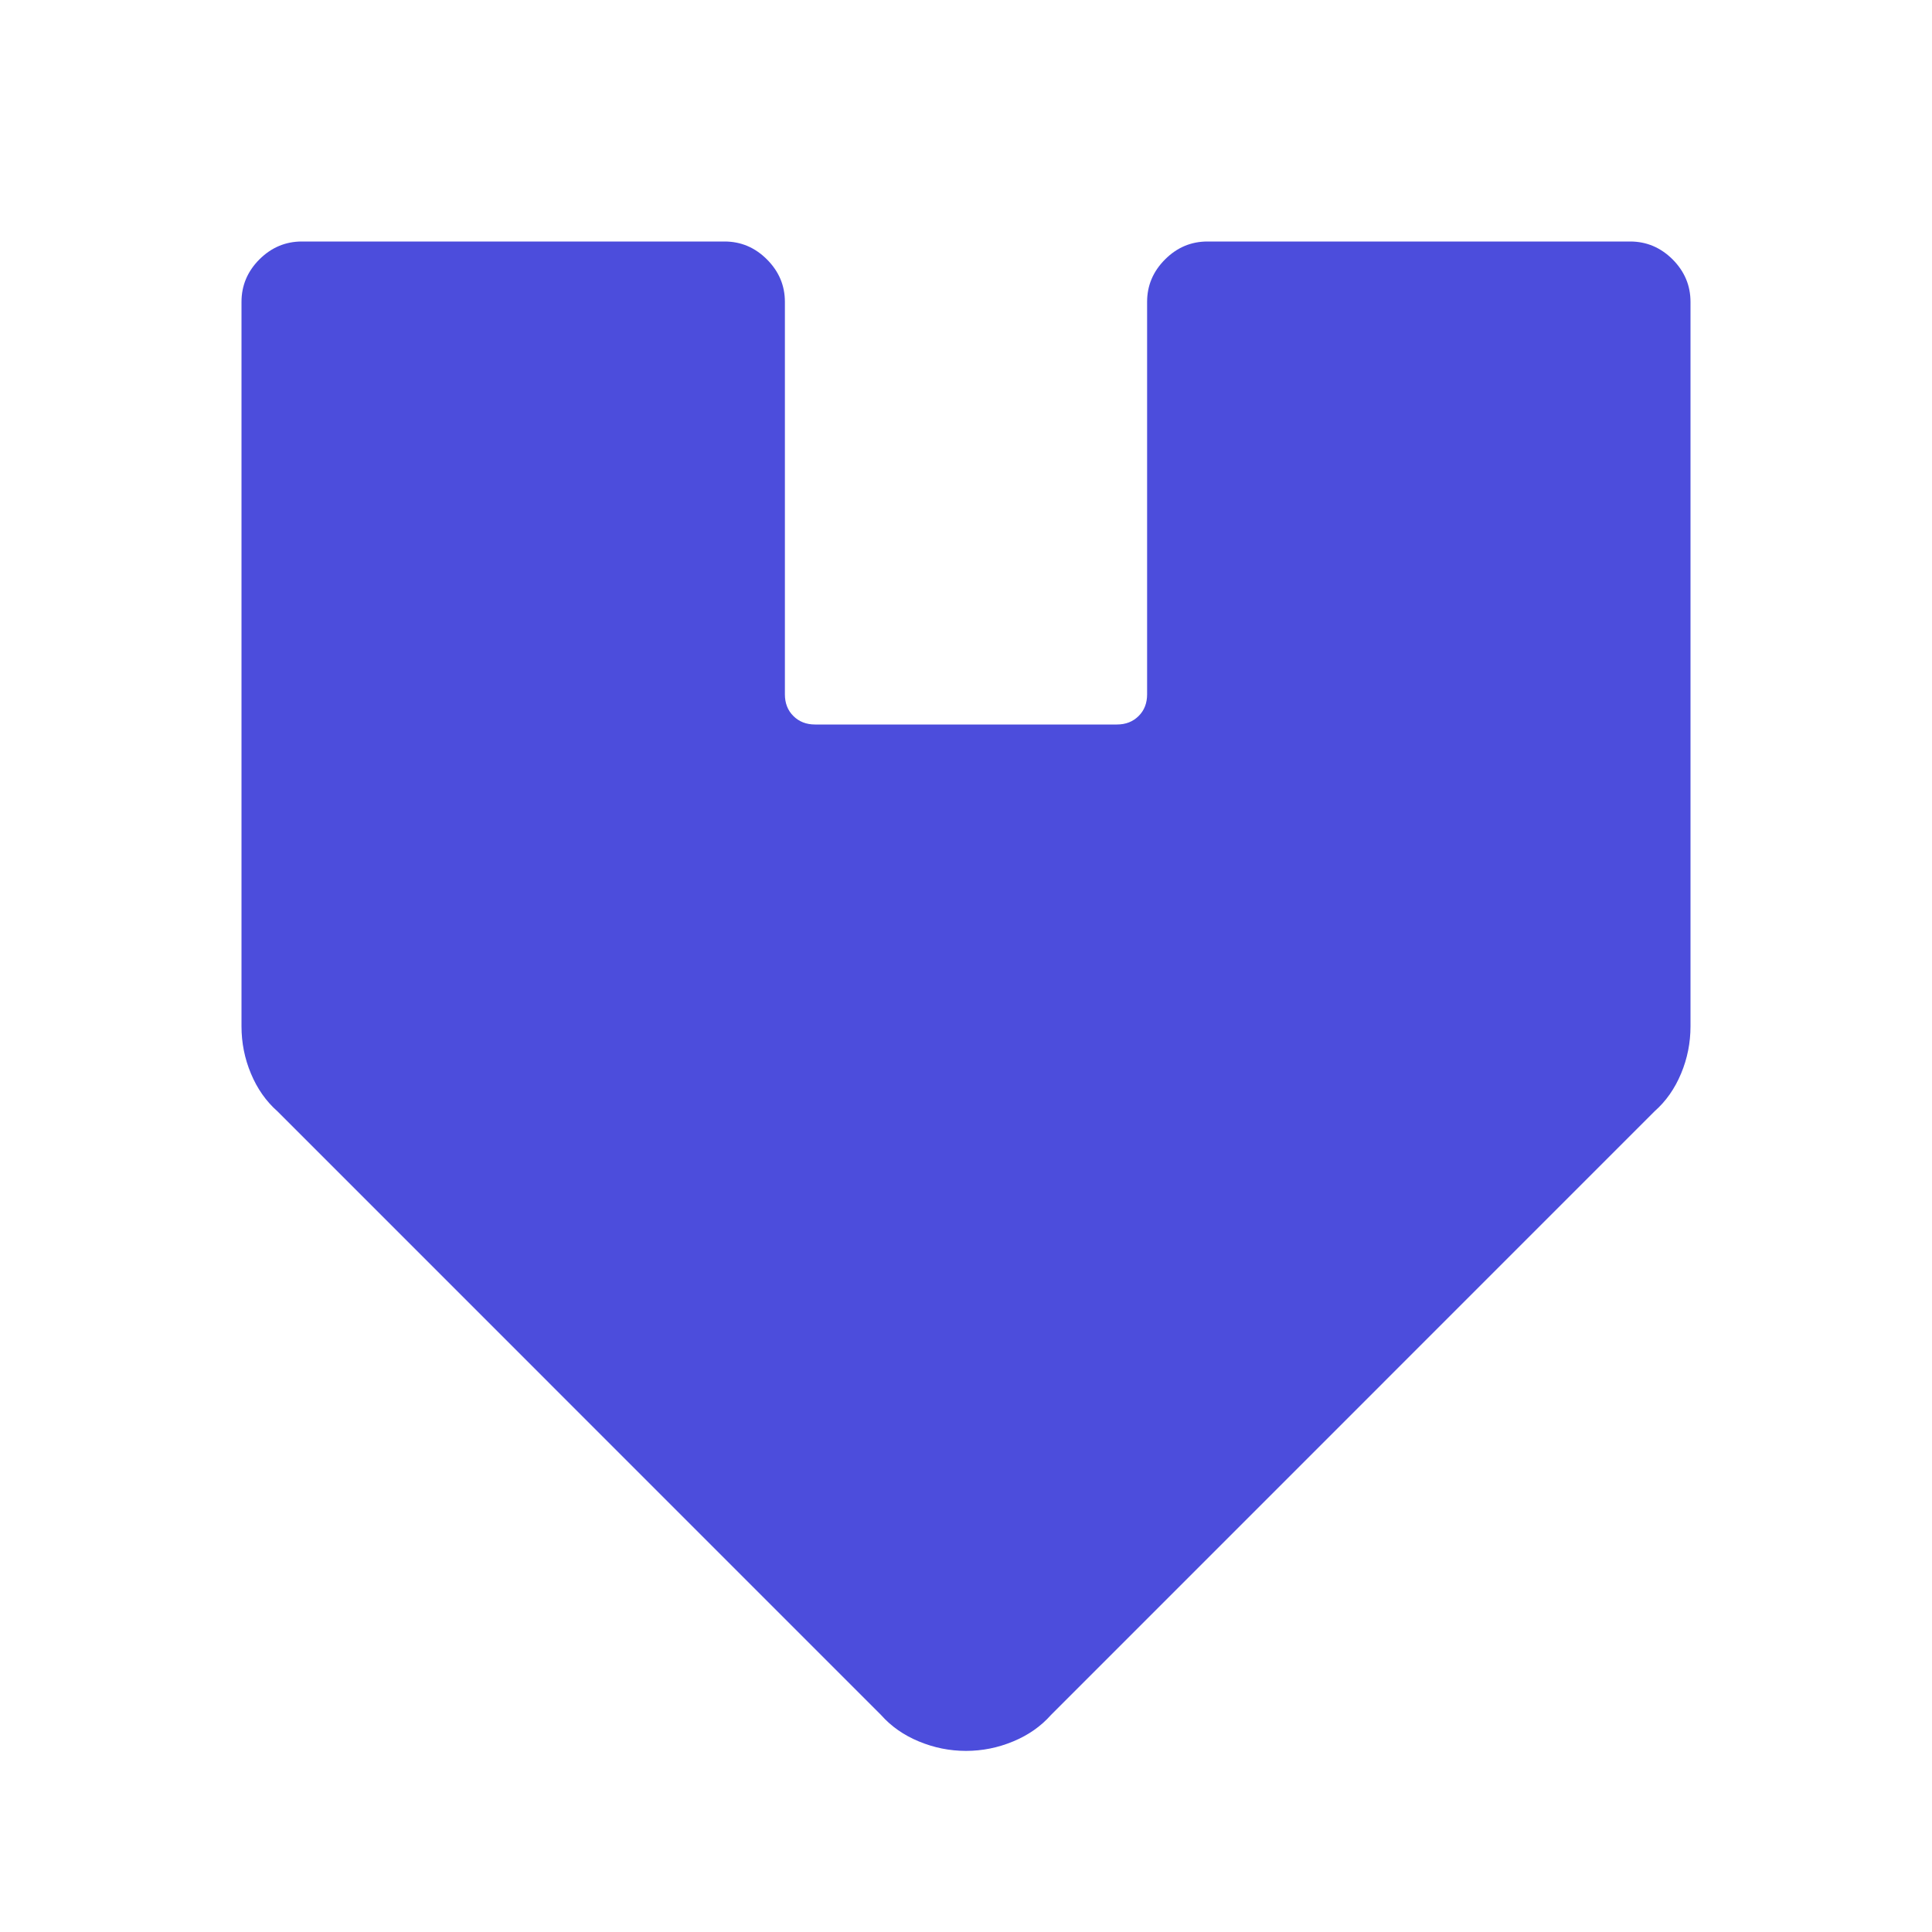
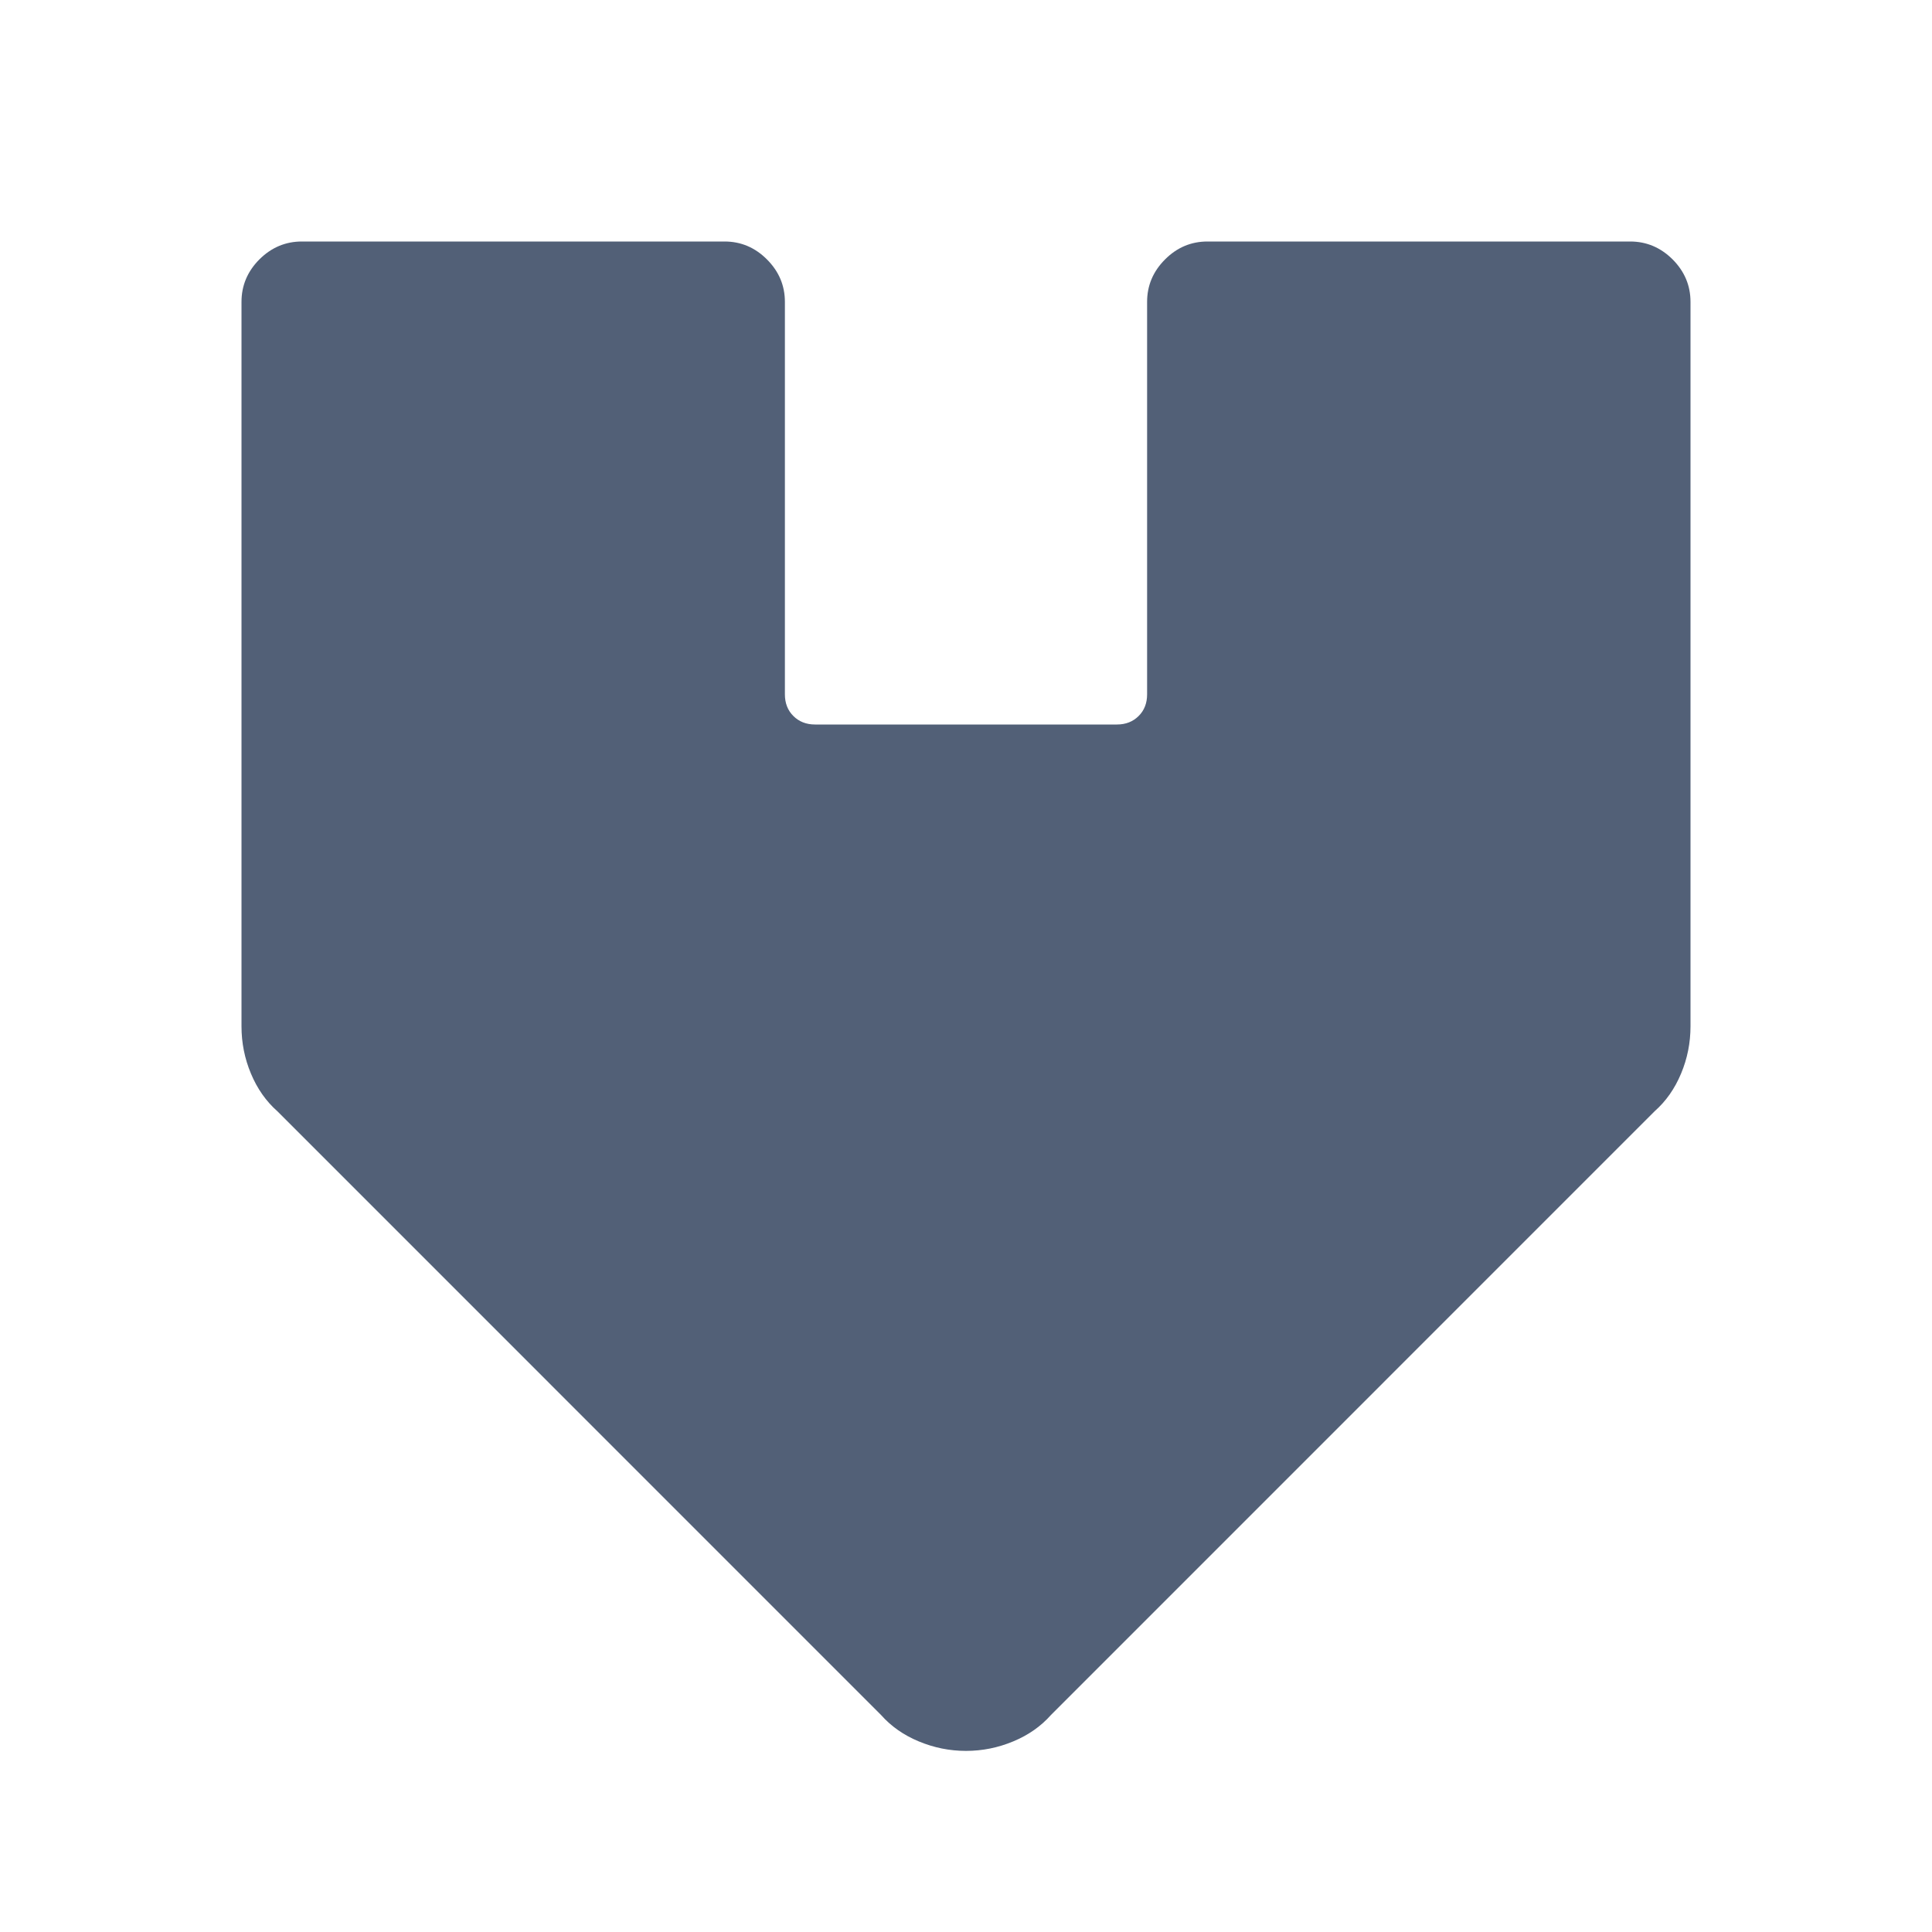
<svg xmlns="http://www.w3.org/2000/svg" preserveAspectRatio="none" overflow="visible" style="display: block;" width="23" height="23" viewBox="0 0 23 23" fill="none">
  <g id="Icon">
-     <path id="Vector" d="M20.125 12.219V3.594C20.125 3.399 20.054 3.231 19.912 3.088C19.769 2.946 19.601 2.875 19.406 2.875H14.375C14.18 2.875 14.012 2.946 13.87 3.088C13.727 3.231 13.656 3.399 13.656 3.594V8.266C13.656 8.37 13.623 8.457 13.555 8.524C13.488 8.591 13.402 8.625 13.297 8.625H9.703C9.598 8.625 9.512 8.591 9.445 8.524C9.377 8.457 9.344 8.37 9.344 8.266V3.594C9.344 3.399 9.273 3.231 9.13 3.088C8.988 2.946 8.82 2.875 8.625 2.875H3.594C3.399 2.875 3.231 2.946 3.088 3.088C2.946 3.231 2.875 3.399 2.875 3.594V12.219C2.875 12.413 2.912 12.601 2.987 12.78C3.062 12.96 3.167 13.11 3.302 13.229L10.489 20.417C10.609 20.552 10.759 20.657 10.938 20.731C11.118 20.806 11.305 20.844 11.5 20.844C11.695 20.844 11.882 20.806 12.062 20.731C12.241 20.657 12.391 20.552 12.511 20.417L19.698 13.229C19.833 13.11 19.938 12.96 20.013 12.78C20.088 12.601 20.125 12.413 20.125 12.219Z" fill="#4C4DDC" />
+     <path id="Vector" d="M20.125 12.219V3.594C20.125 3.399 20.054 3.231 19.912 3.088C19.769 2.946 19.601 2.875 19.406 2.875H14.375C14.18 2.875 14.012 2.946 13.87 3.088C13.727 3.231 13.656 3.399 13.656 3.594V8.266C13.656 8.37 13.623 8.457 13.555 8.524C13.488 8.591 13.402 8.625 13.297 8.625H9.703C9.598 8.625 9.512 8.591 9.445 8.524C9.377 8.457 9.344 8.37 9.344 8.266V3.594C9.344 3.399 9.273 3.231 9.13 3.088C8.988 2.946 8.82 2.875 8.625 2.875H3.594C3.399 2.875 3.231 2.946 3.088 3.088C2.946 3.231 2.875 3.399 2.875 3.594V12.219C2.875 12.413 2.912 12.601 2.987 12.78C3.062 12.96 3.167 13.11 3.302 13.229L10.489 20.417C10.609 20.552 10.759 20.657 10.938 20.731C11.118 20.806 11.305 20.844 11.5 20.844C11.695 20.844 11.882 20.806 12.062 20.731C12.241 20.657 12.391 20.552 12.511 20.417L19.698 13.229C19.833 13.11 19.938 12.96 20.013 12.78C20.088 12.601 20.125 12.413 20.125 12.219Z" fill="#526077" />
  </g>
</svg>
